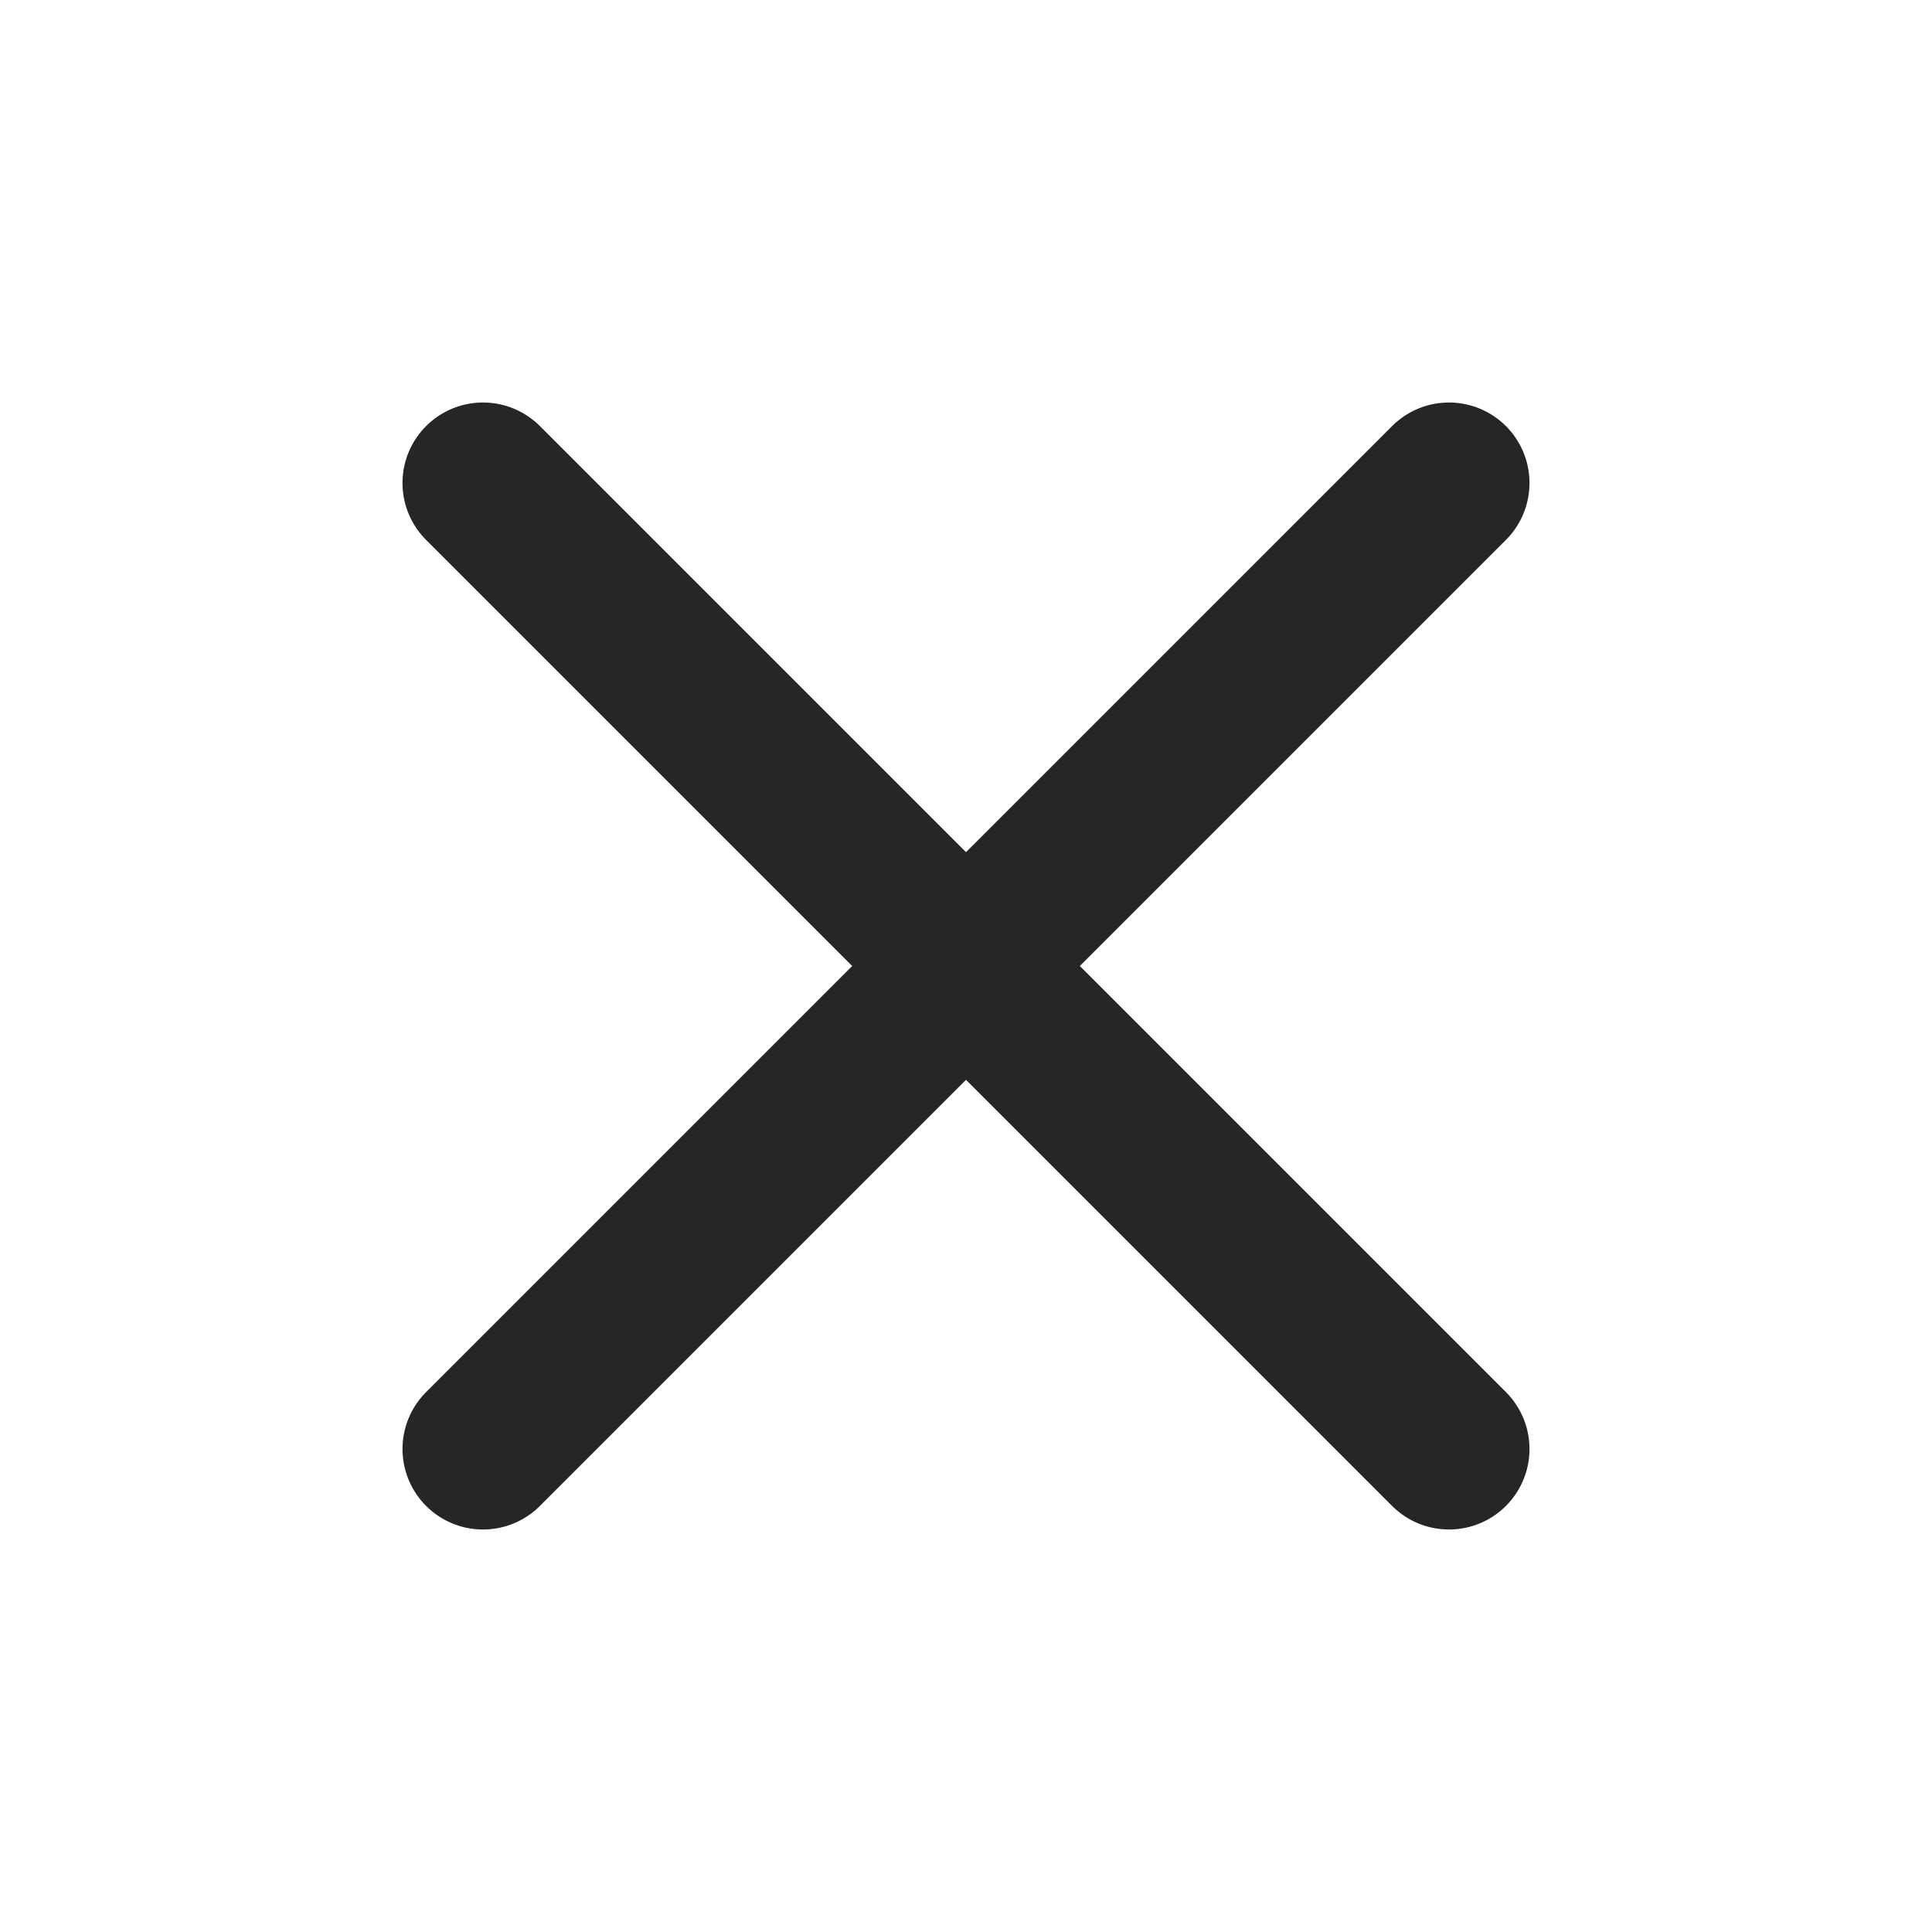
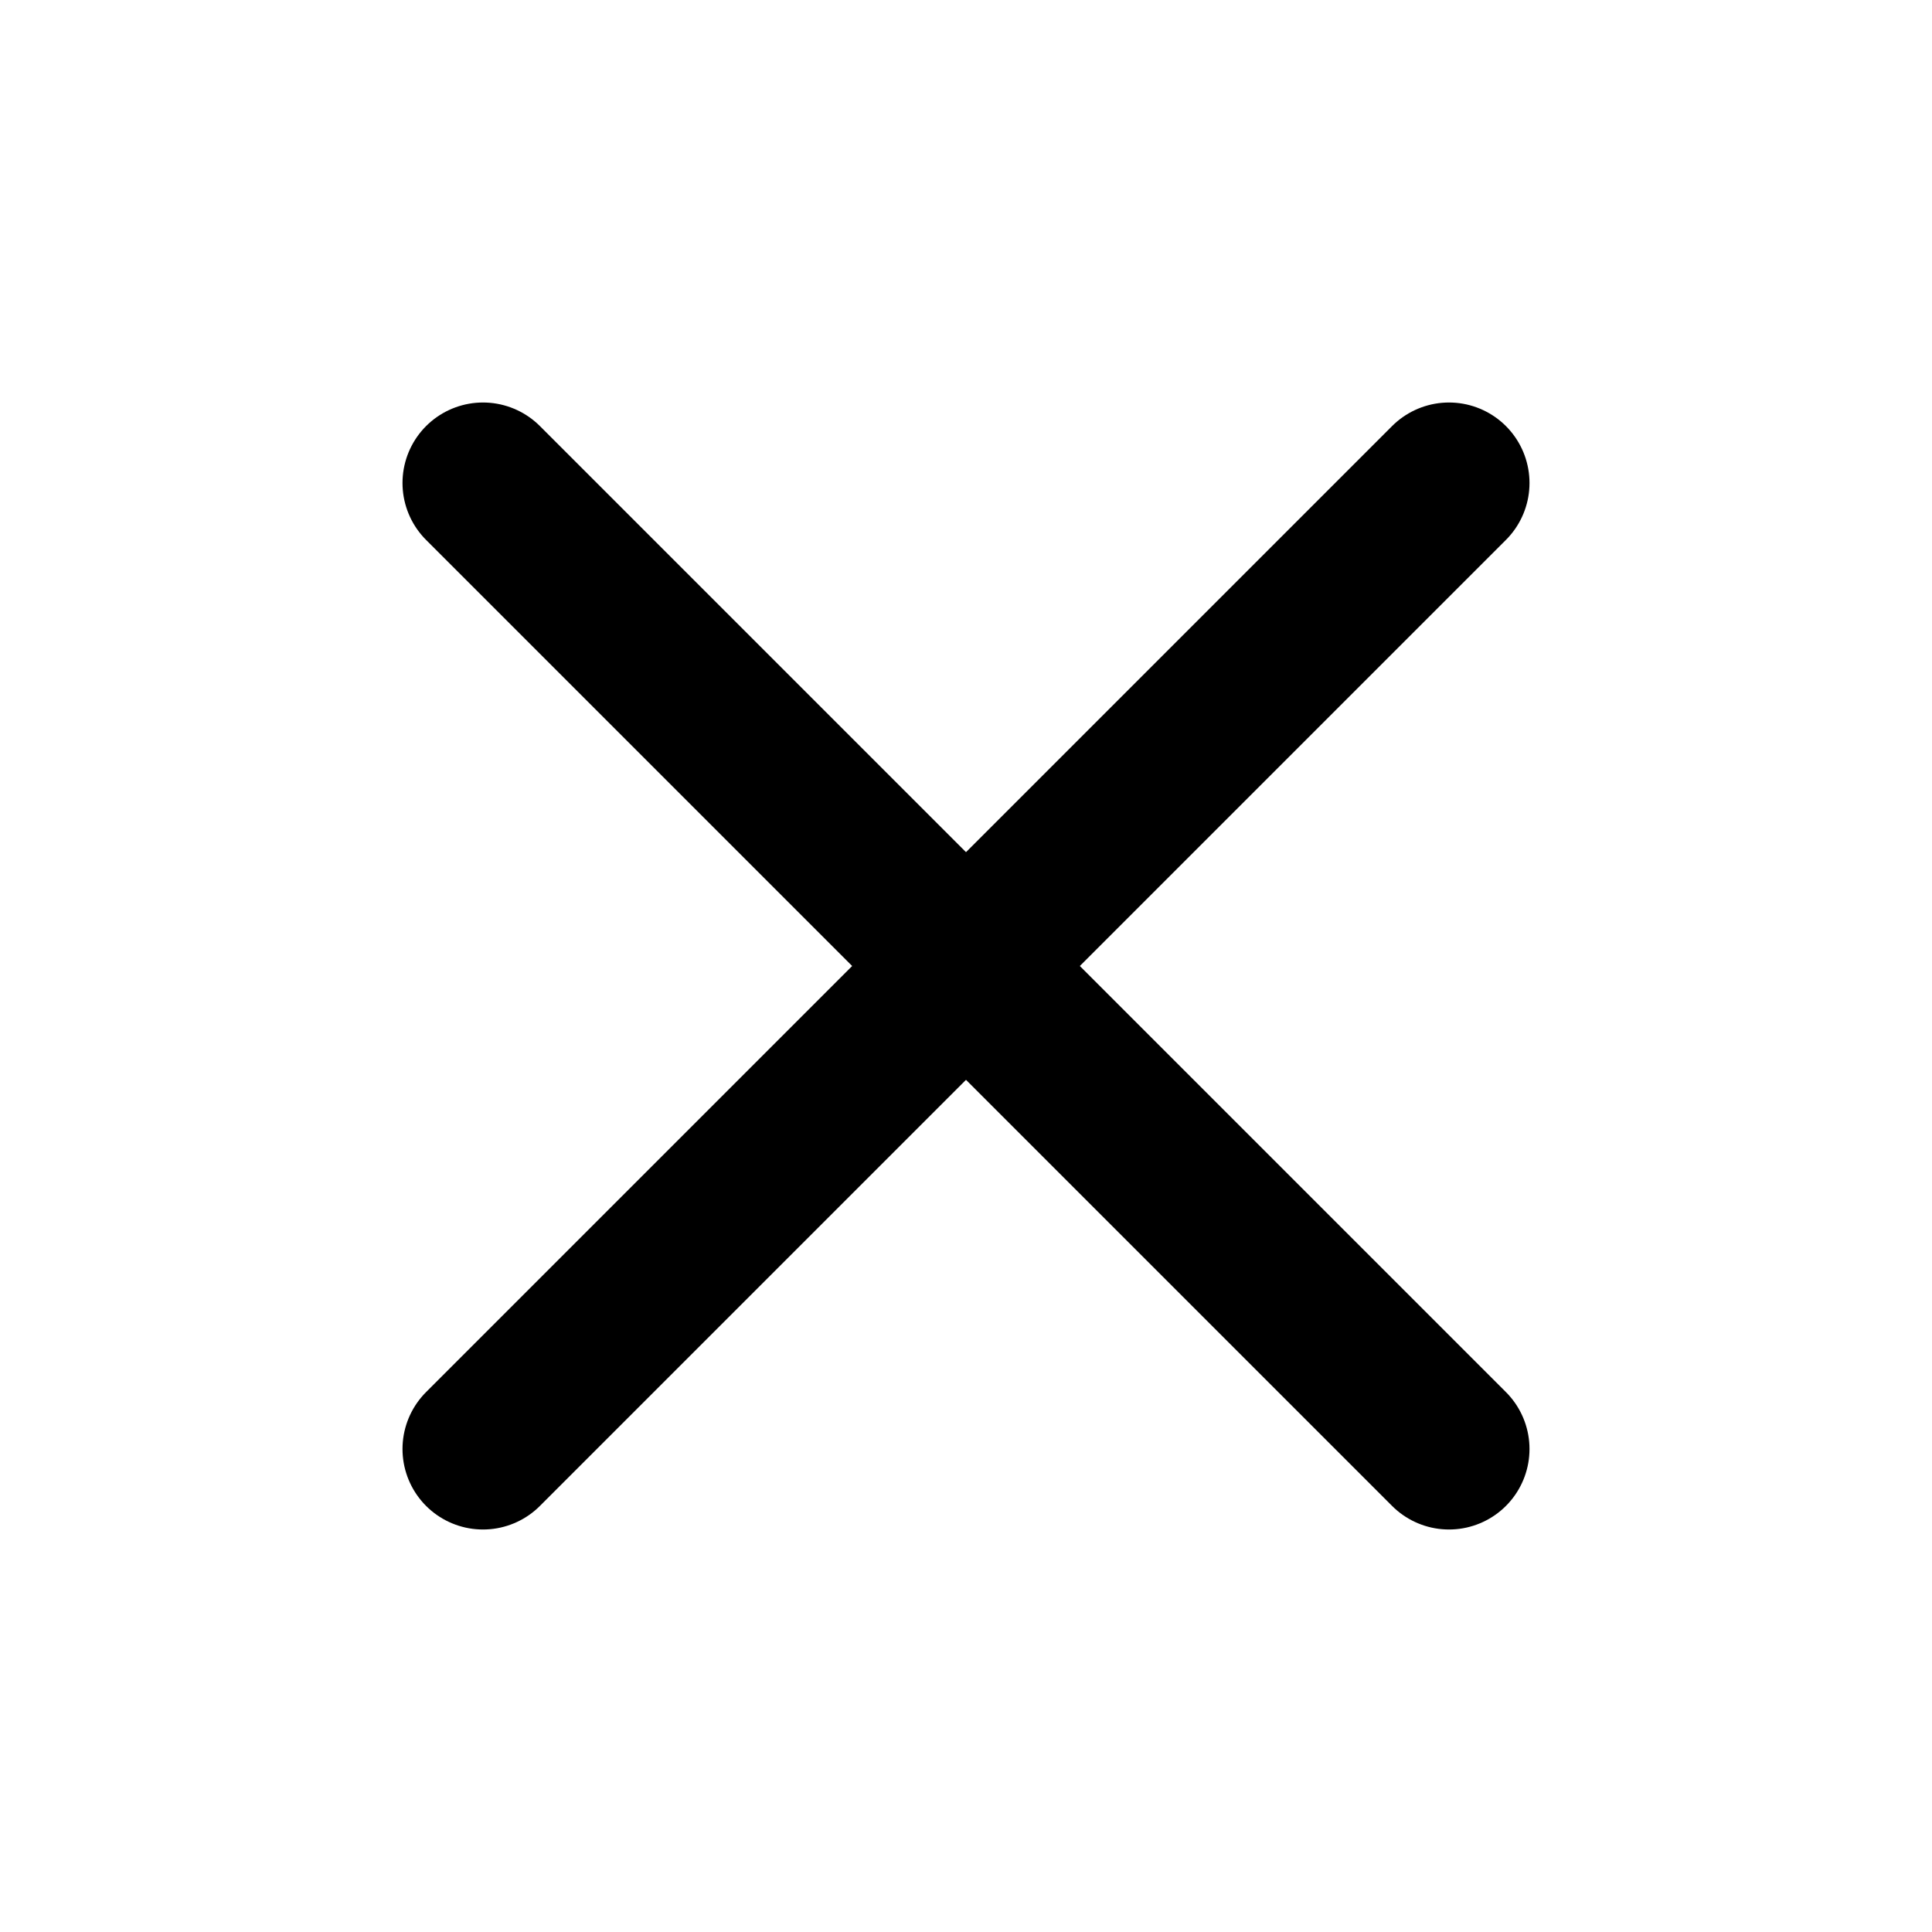
<svg xmlns="http://www.w3.org/2000/svg" width="36" height="36" viewBox="0 0 36 36" fill="none">
-   <path d="M27 9L9 27" stroke="#262626" stroke-width="3" stroke-linecap="round" stroke-linejoin="round" />
-   <path d="M9 9L27 27" stroke="#262626" stroke-width="3" stroke-linecap="round" stroke-linejoin="round" />
+   <path d="M27 9L9 27" stroke="currentColor" stroke-width="3" stroke-linecap="round" stroke-linejoin="round" />
+   <path d="M9 9L27 27" stroke="currentColor" stroke-width="3" stroke-linecap="round" stroke-linejoin="round" />
</svg>
